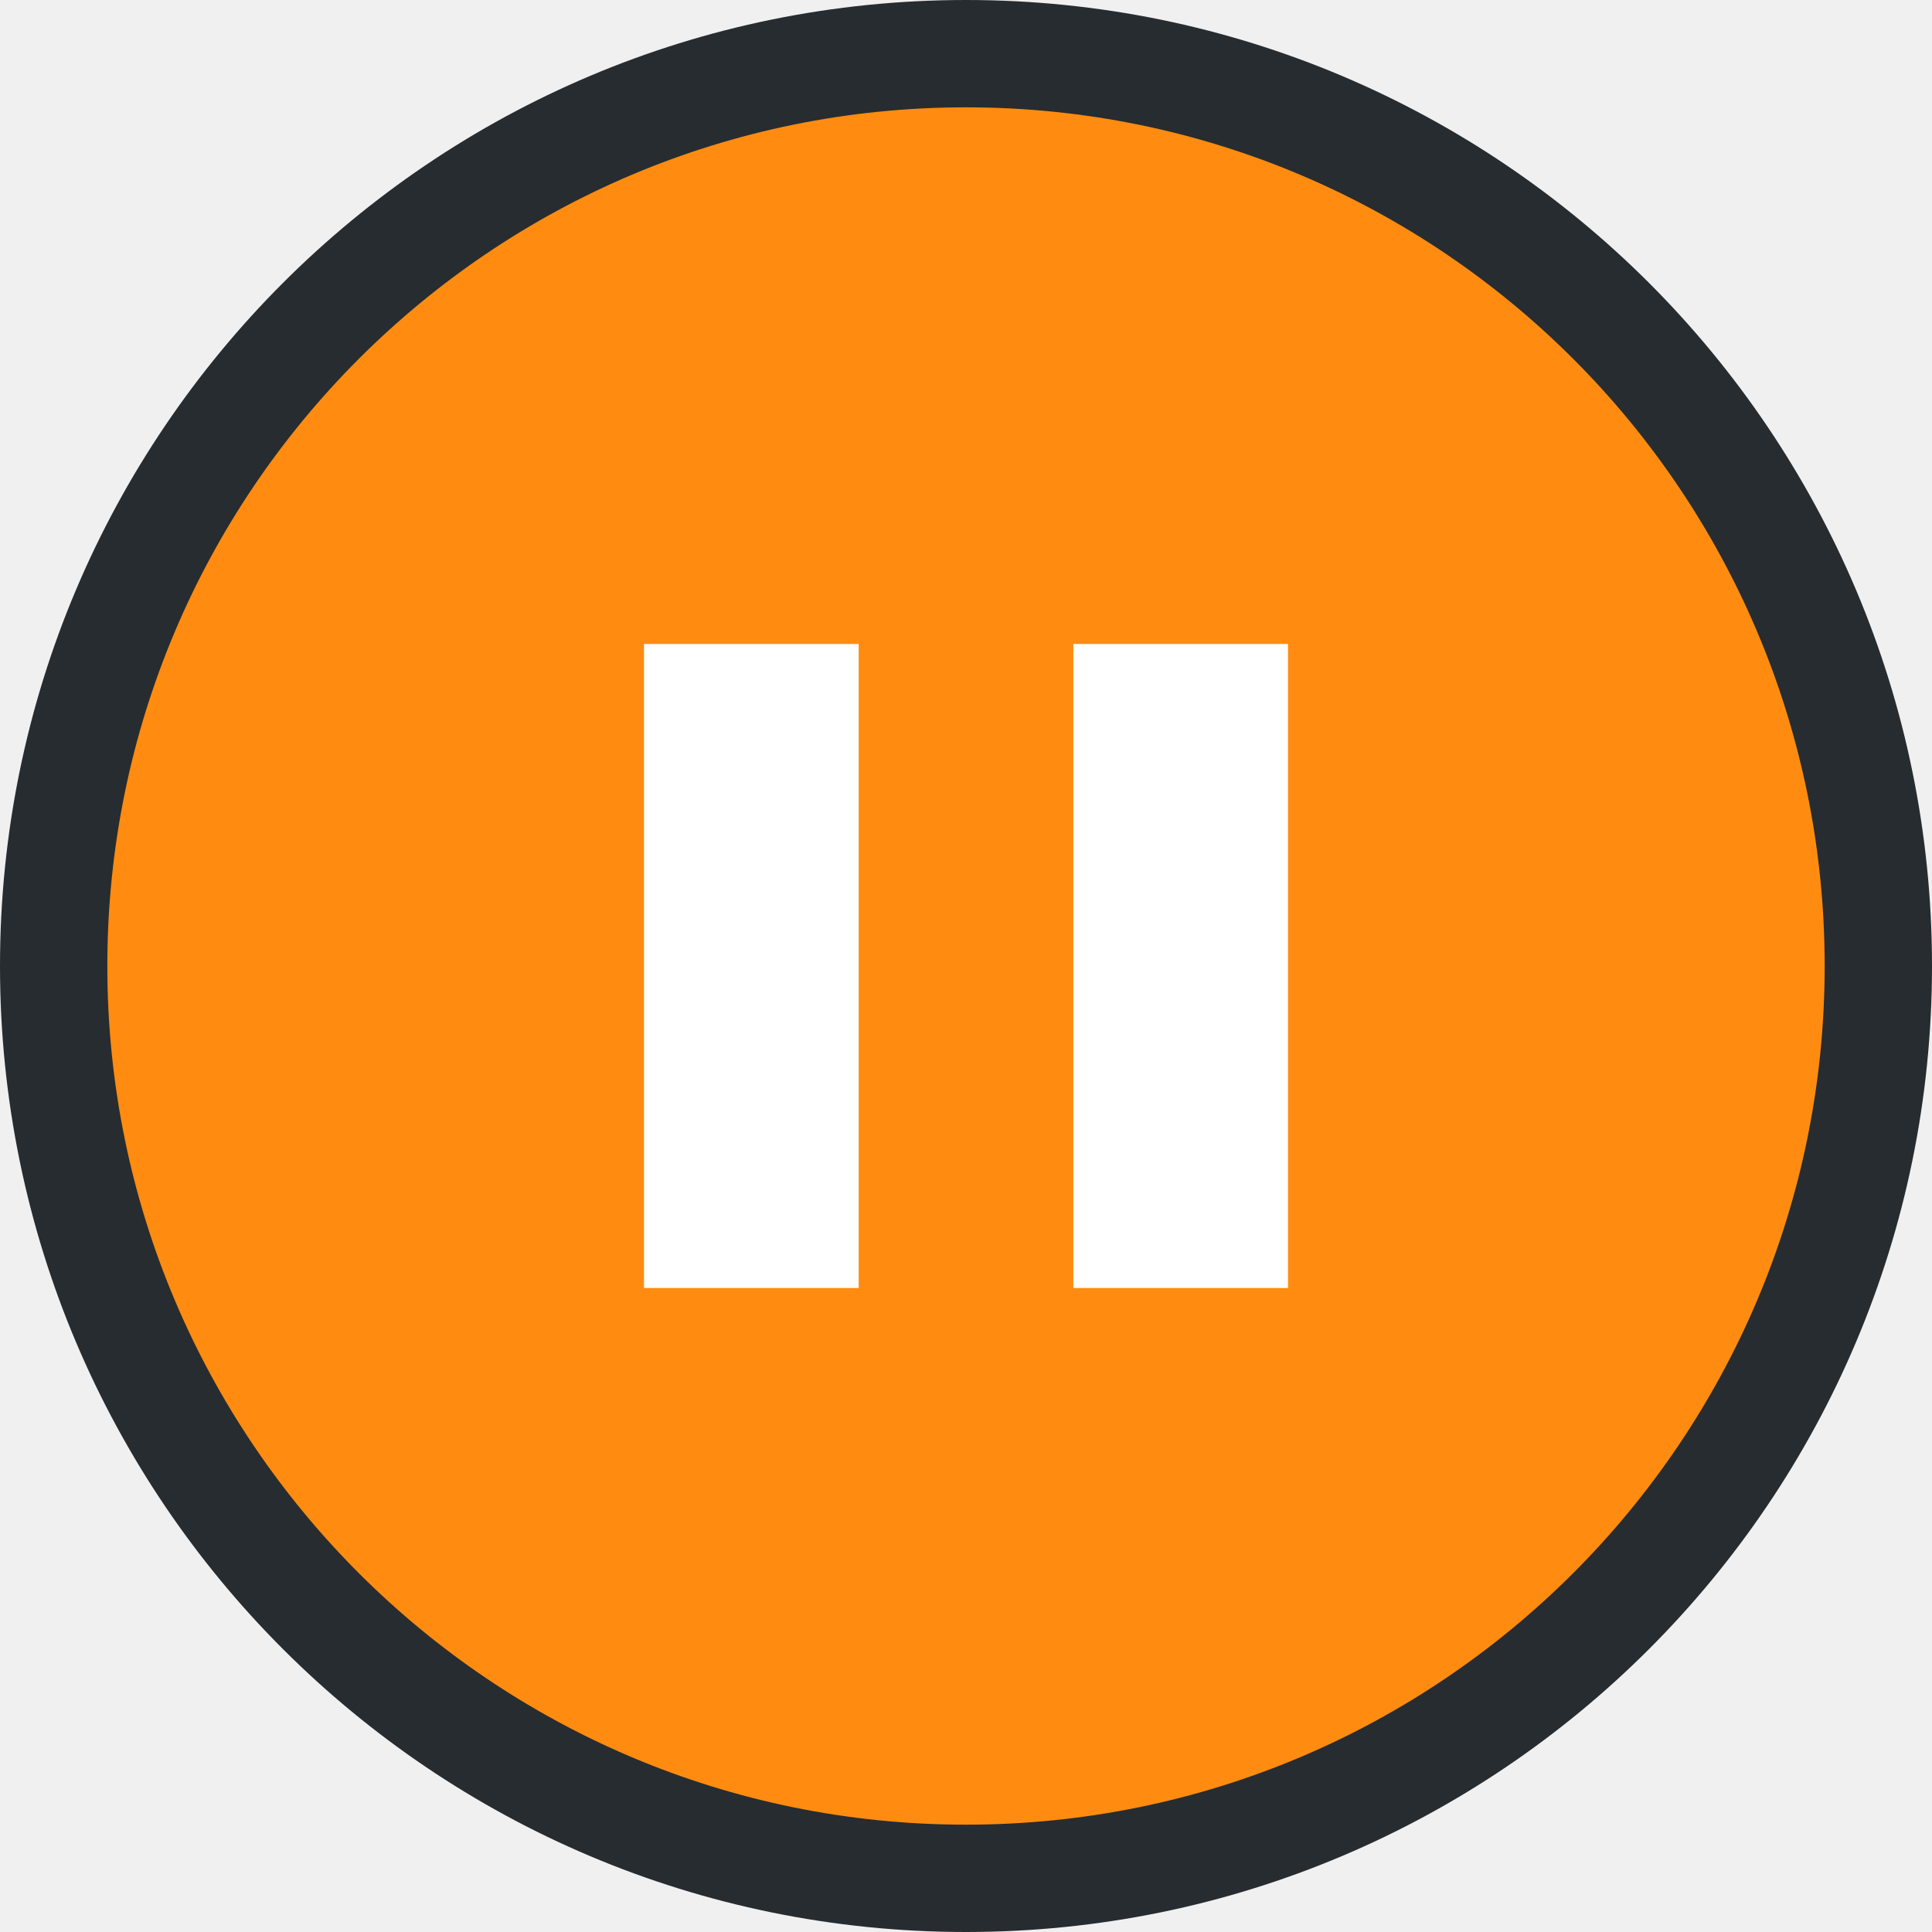
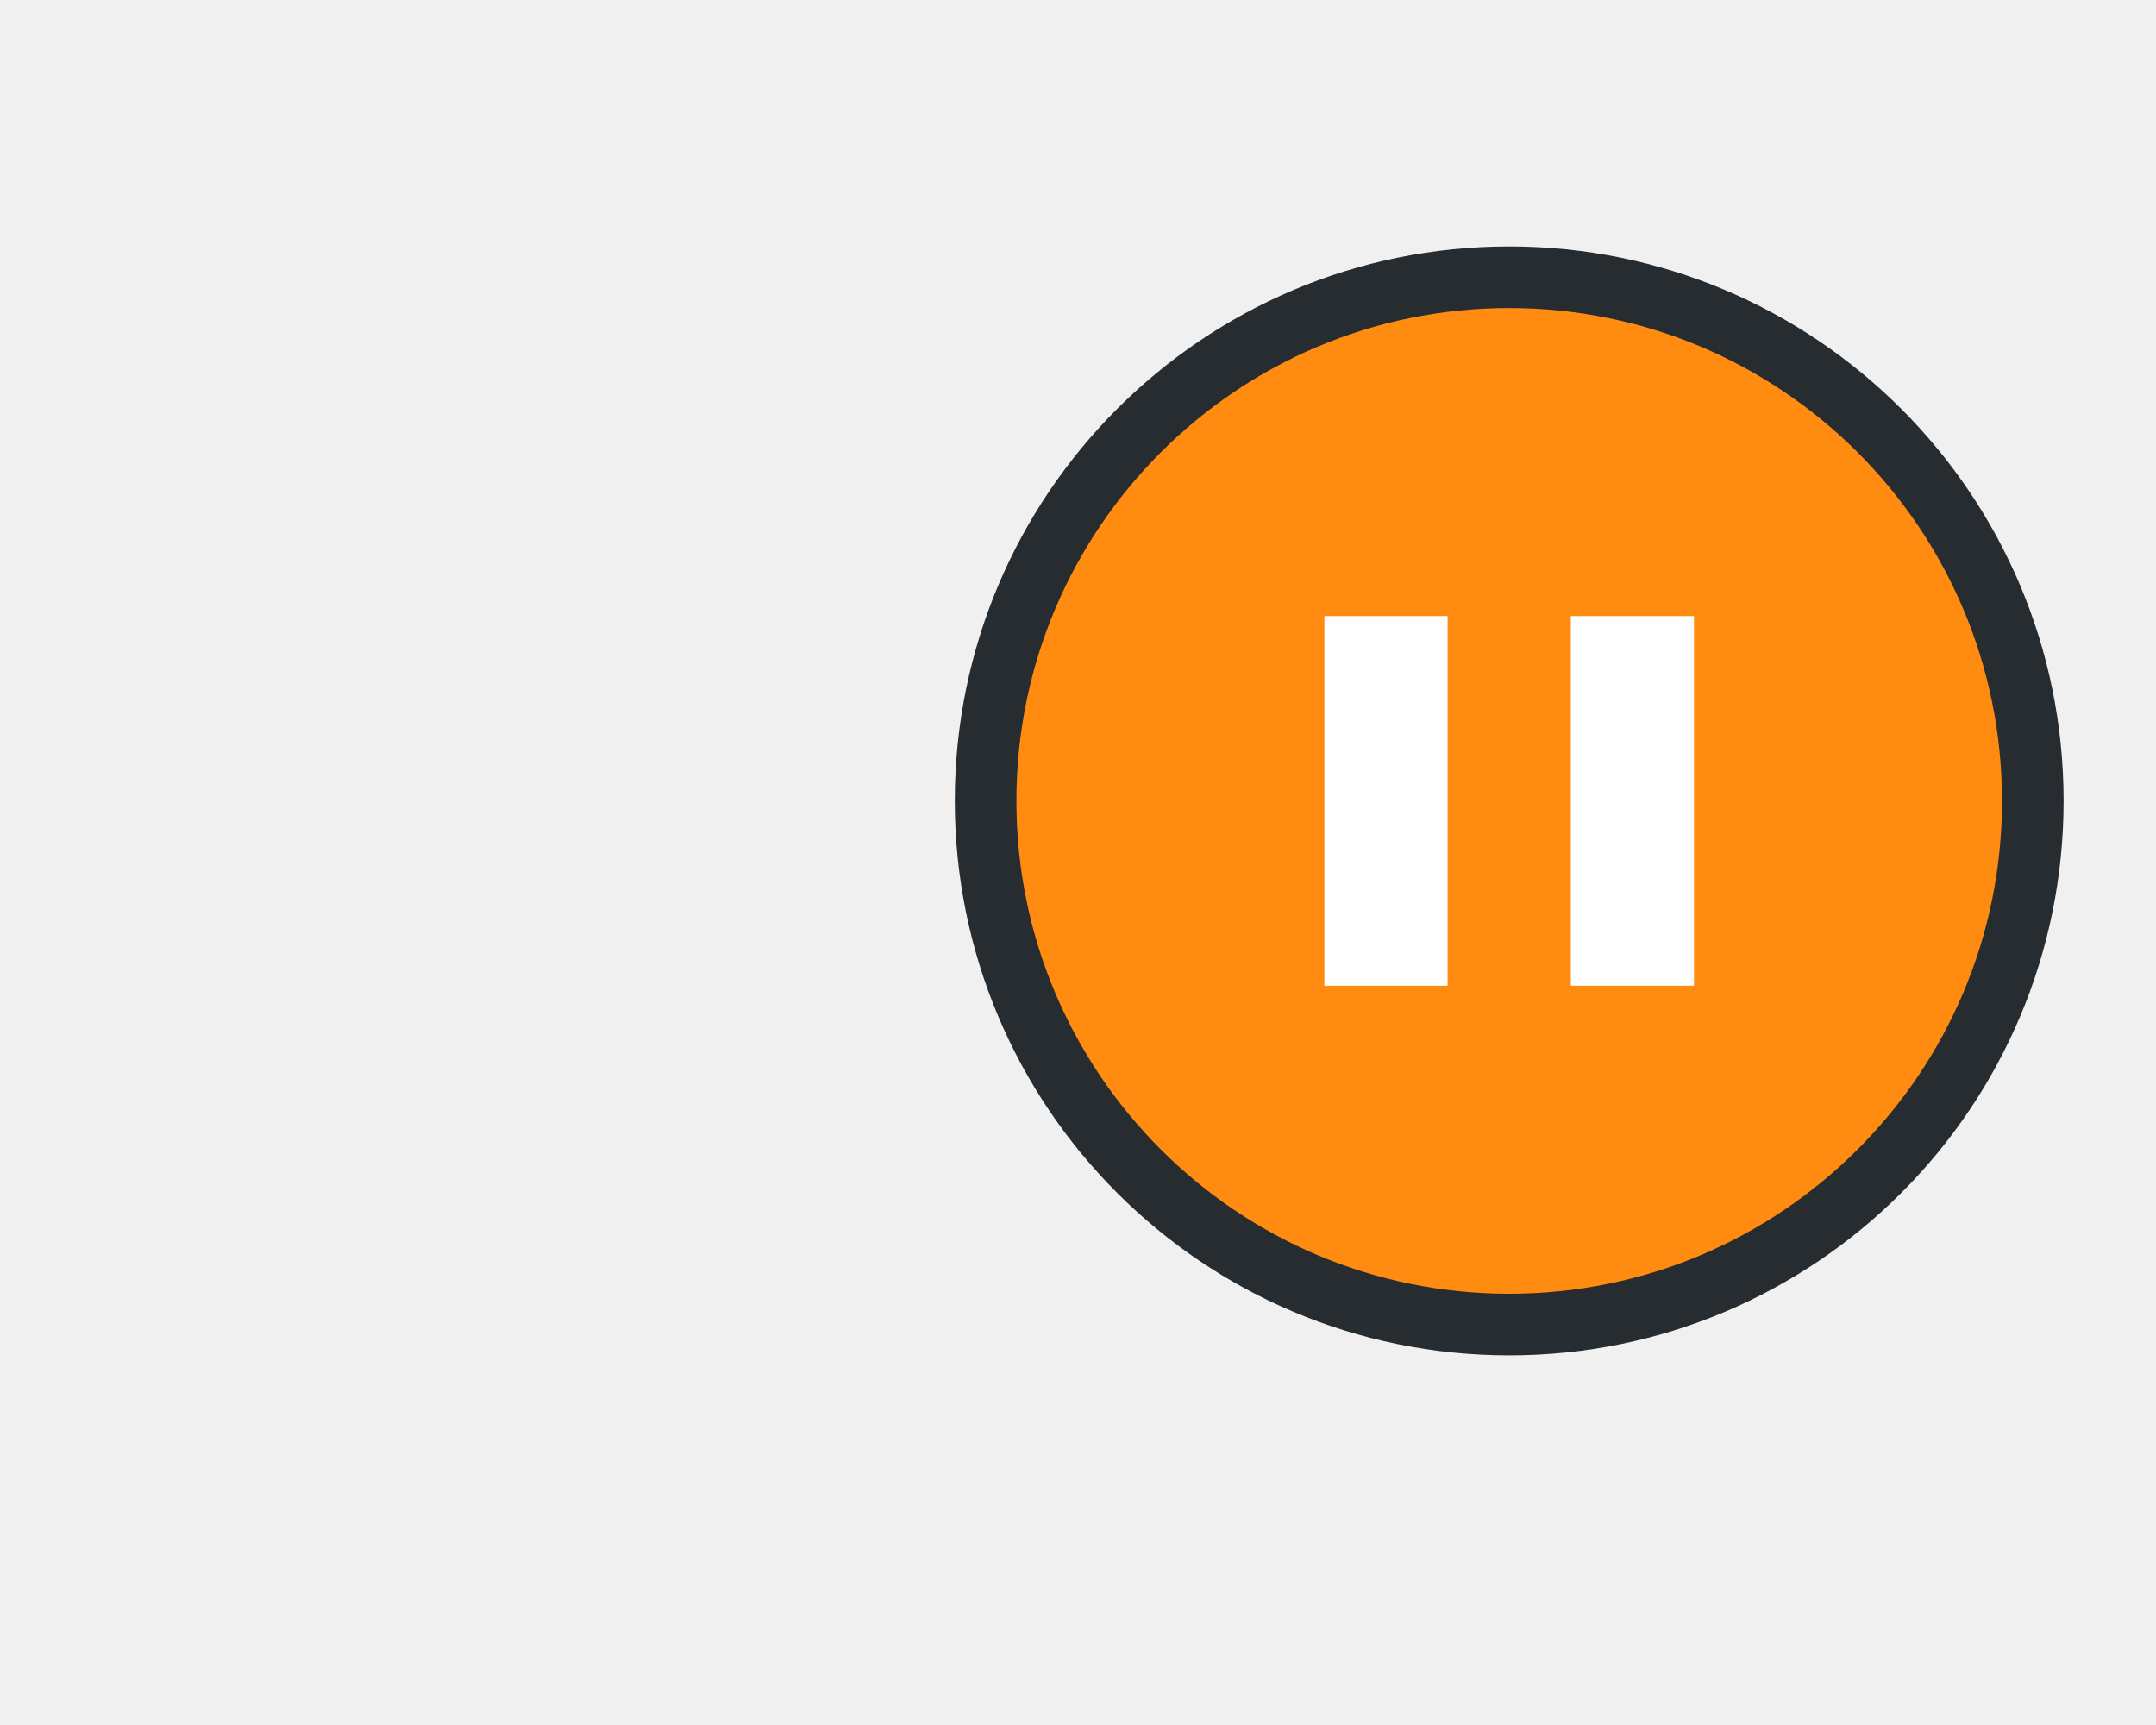
- <svg xmlns="http://www.w3.org/2000/svg" width="18px" height="18px" viewBox="0 0 18 18" version="1.1">
-   <circle fill="#FF8C10" cx="9" cy="9" r="8.5" stroke="#272C30" />
-   <rect fill="#FFFFFF" x="6" y="6" width="2" height="6" />
-   <rect fill="#FFFFFF" x="10" y="6" width="2" height="6" />
+ <svg xmlns="http://www.w3.org/2000/svg" width="35px" height="28px" viewBox="0 0 35 28" version="1.1">
+   <g transform="translate(15.5, 4)">
+     <circle fill="#FF8C10" cx="9" cy="9" r="8.5" stroke="#272C30" />
+     <rect fill="#FFFFFF" x="6" y="6" width="2" height="6" />
+     <rect fill="#FFFFFF" x="10" y="6" width="2" height="6" />
+   </g>
</svg>
